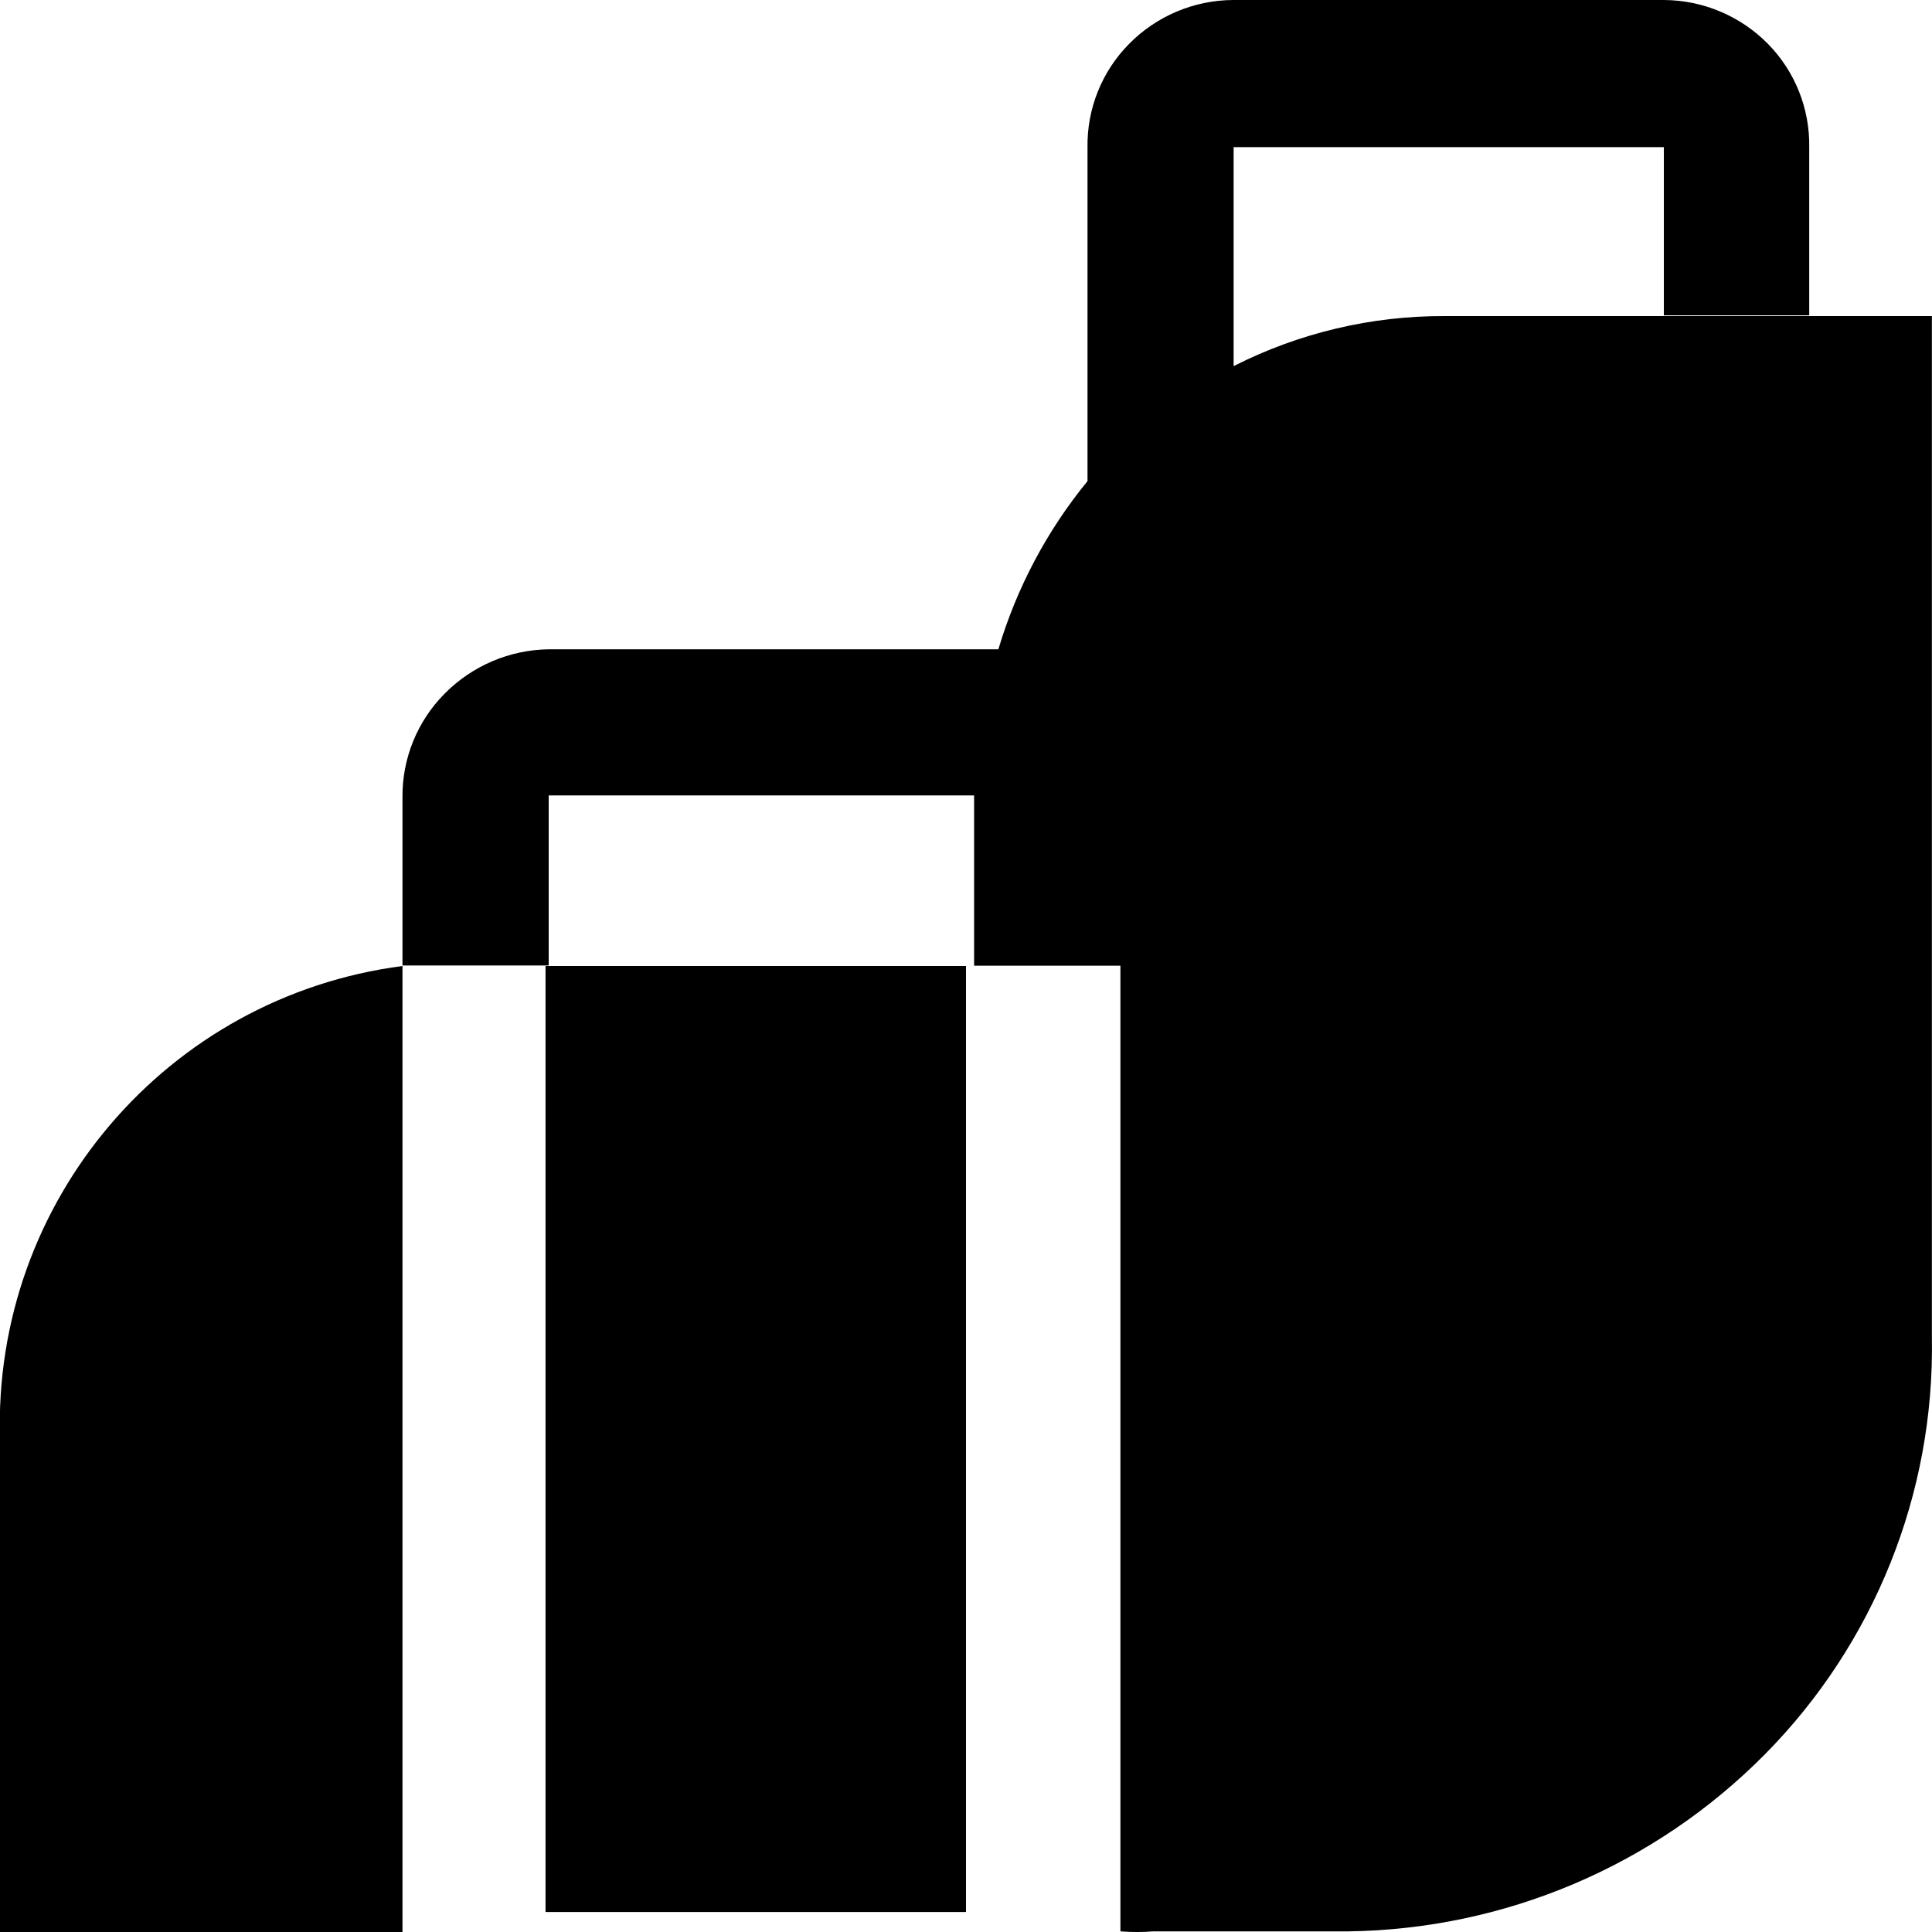
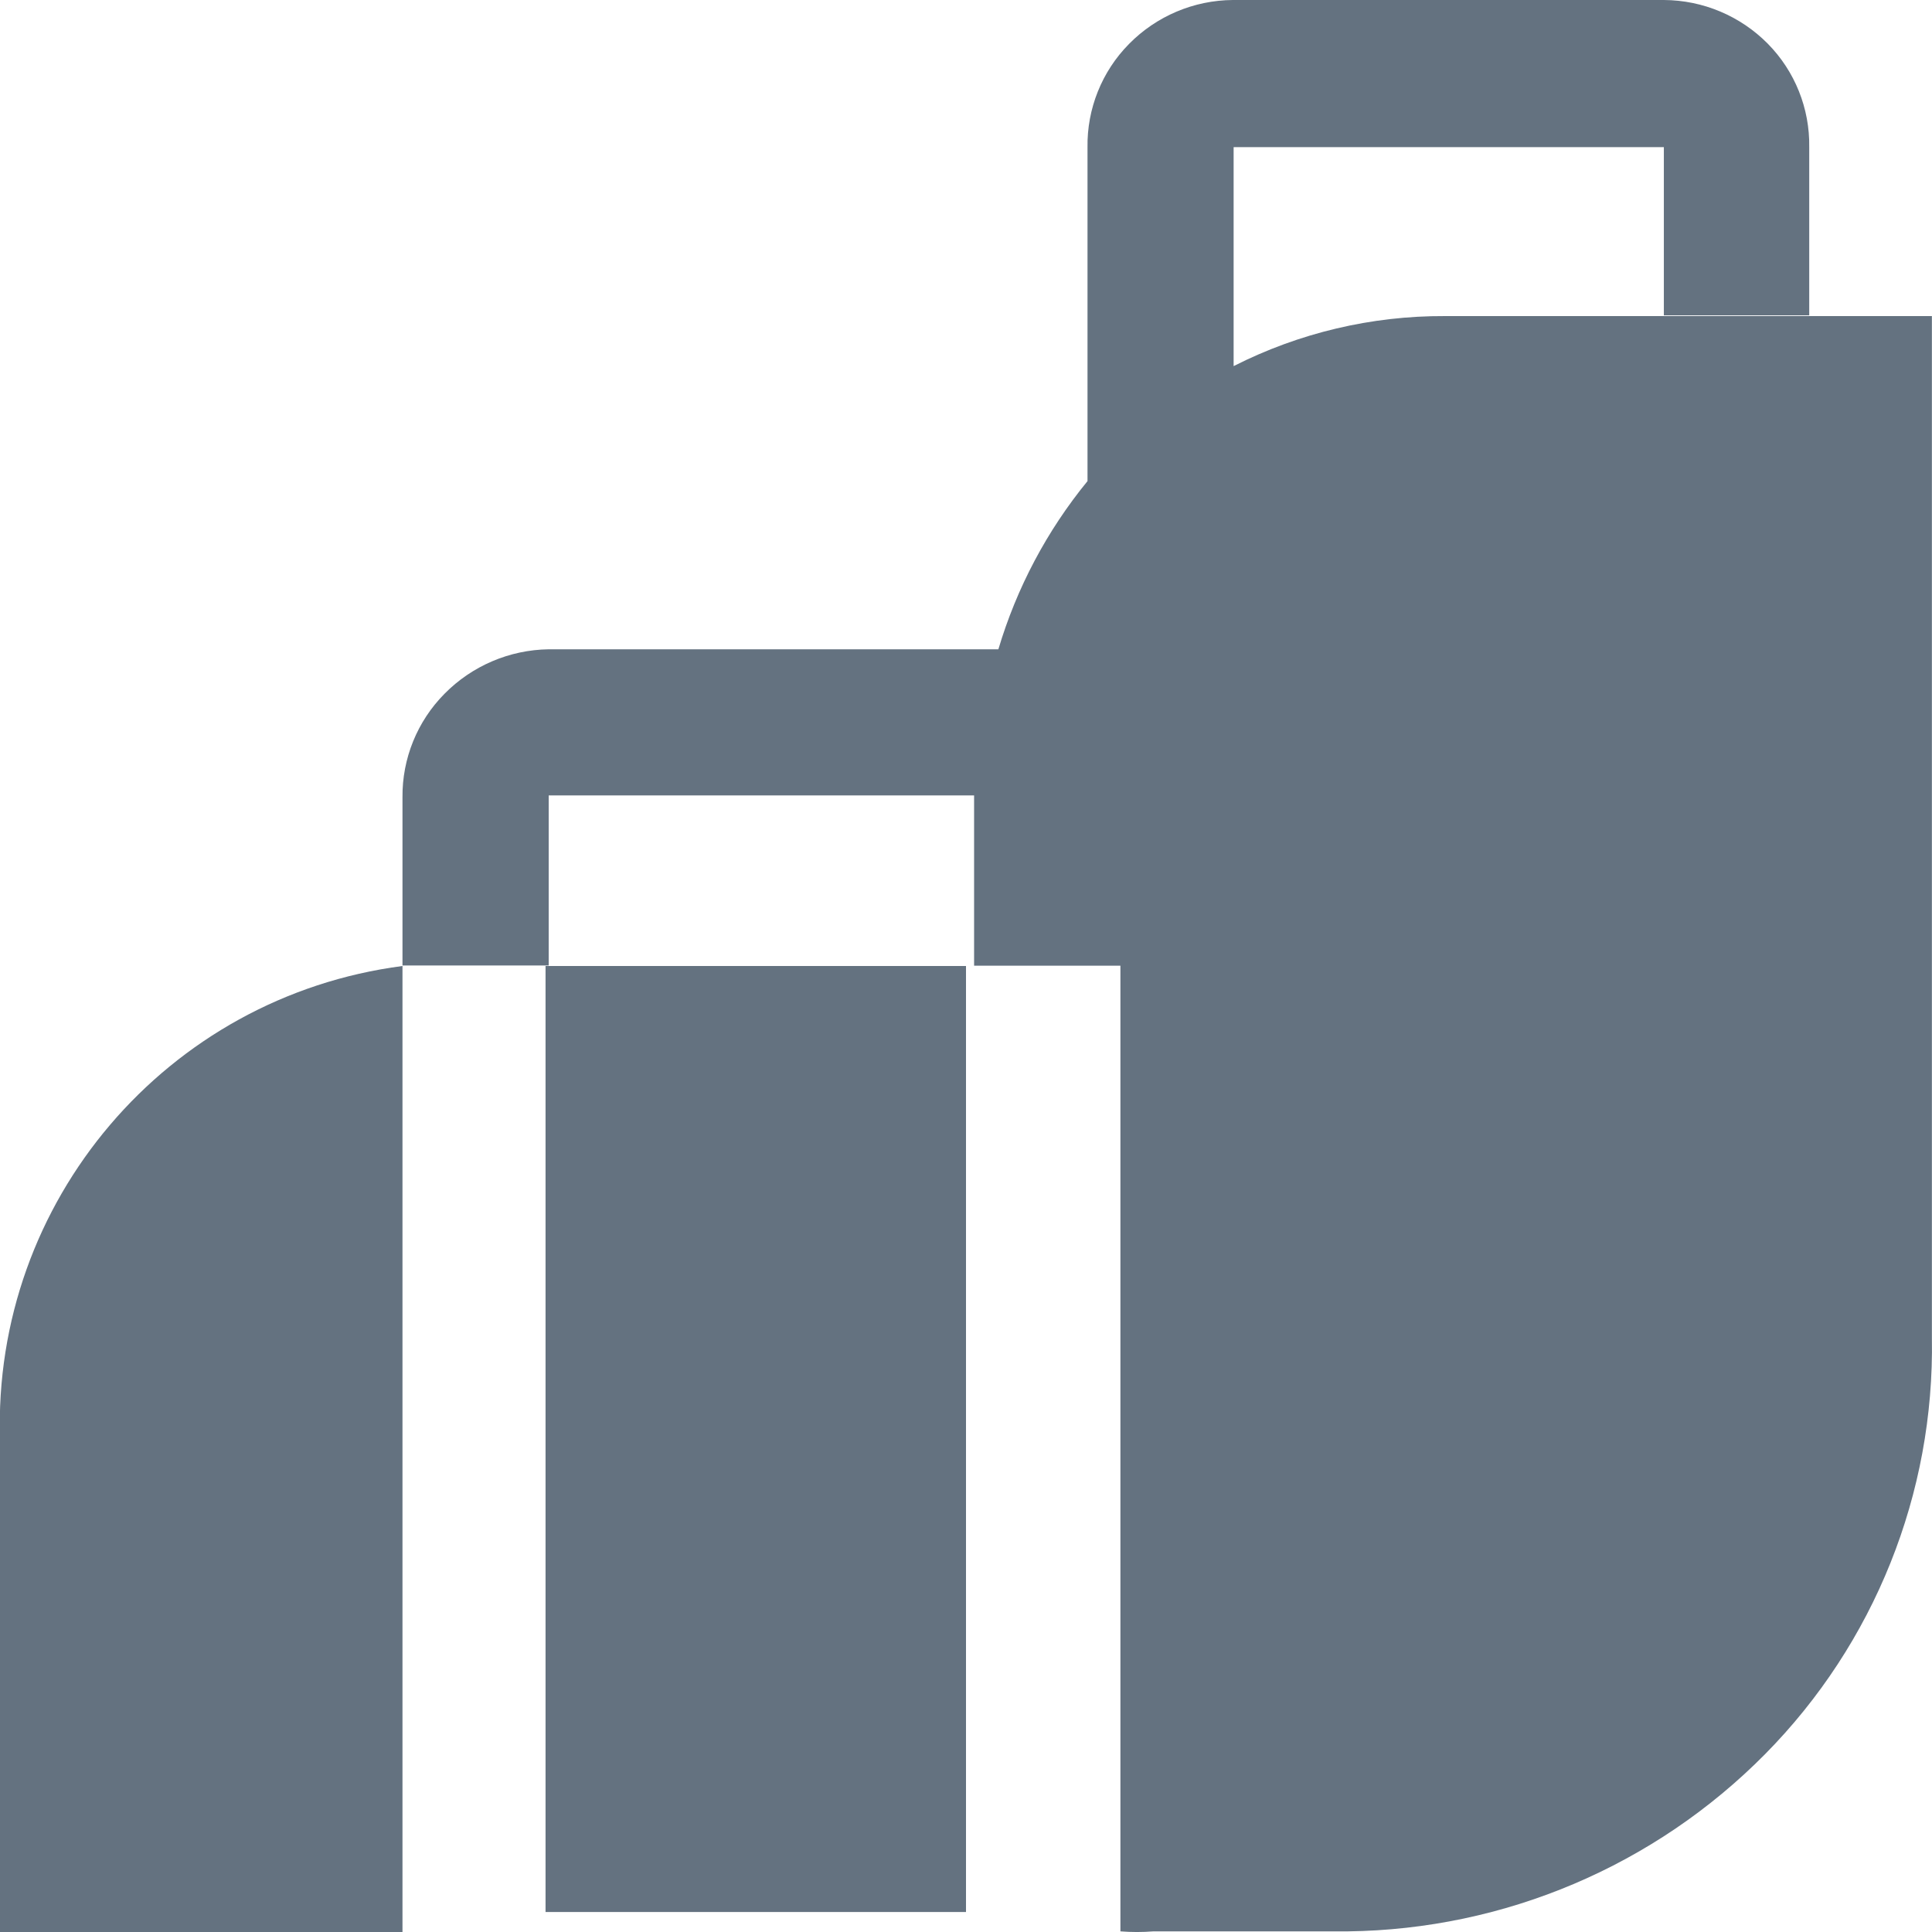
- <svg xmlns="http://www.w3.org/2000/svg" viewBox="0 0 18.38 18.38" width="18.38" height="18.38" fill="currentColor">
+ <svg xmlns="http://www.w3.org/2000/svg" viewBox="0 0 18.38 18.38" width="18.38" height="18.38" fill="#647280">
  <path d="M5.19 9.19h4v9h-4zM0 13.69v4.69h3.829V9.19A4.4 4.4 0 0 0 0 13.69" />
  <path d="M18.379 3.007h-4.632a4.4 4.4 0 0 0-2.011.476V1.4h4.093V3h1.383V1.4a1.37 1.37 0 0 0-.395-.985A1.4 1.4 0 0 0 15.829 0h-4.1a1.4 1.4 0 0 0-.988.418 1.37 1.37 0 0 0-.395.985v3.174a4.6 4.6 0 0 0-.848 1.6H5.22a1.42 1.42 0 0 0-.991.423 1.38 1.38 0 0 0-.4.985v1.6H5.22V7.567h4.047v1.62h1.392v9.187a2 2 0 0 0 .314 0h1.849a5.68 5.68 0 0 0 3.97-1.686 5.5 5.5 0 0 0 1.587-3.96Z" />
</svg>
